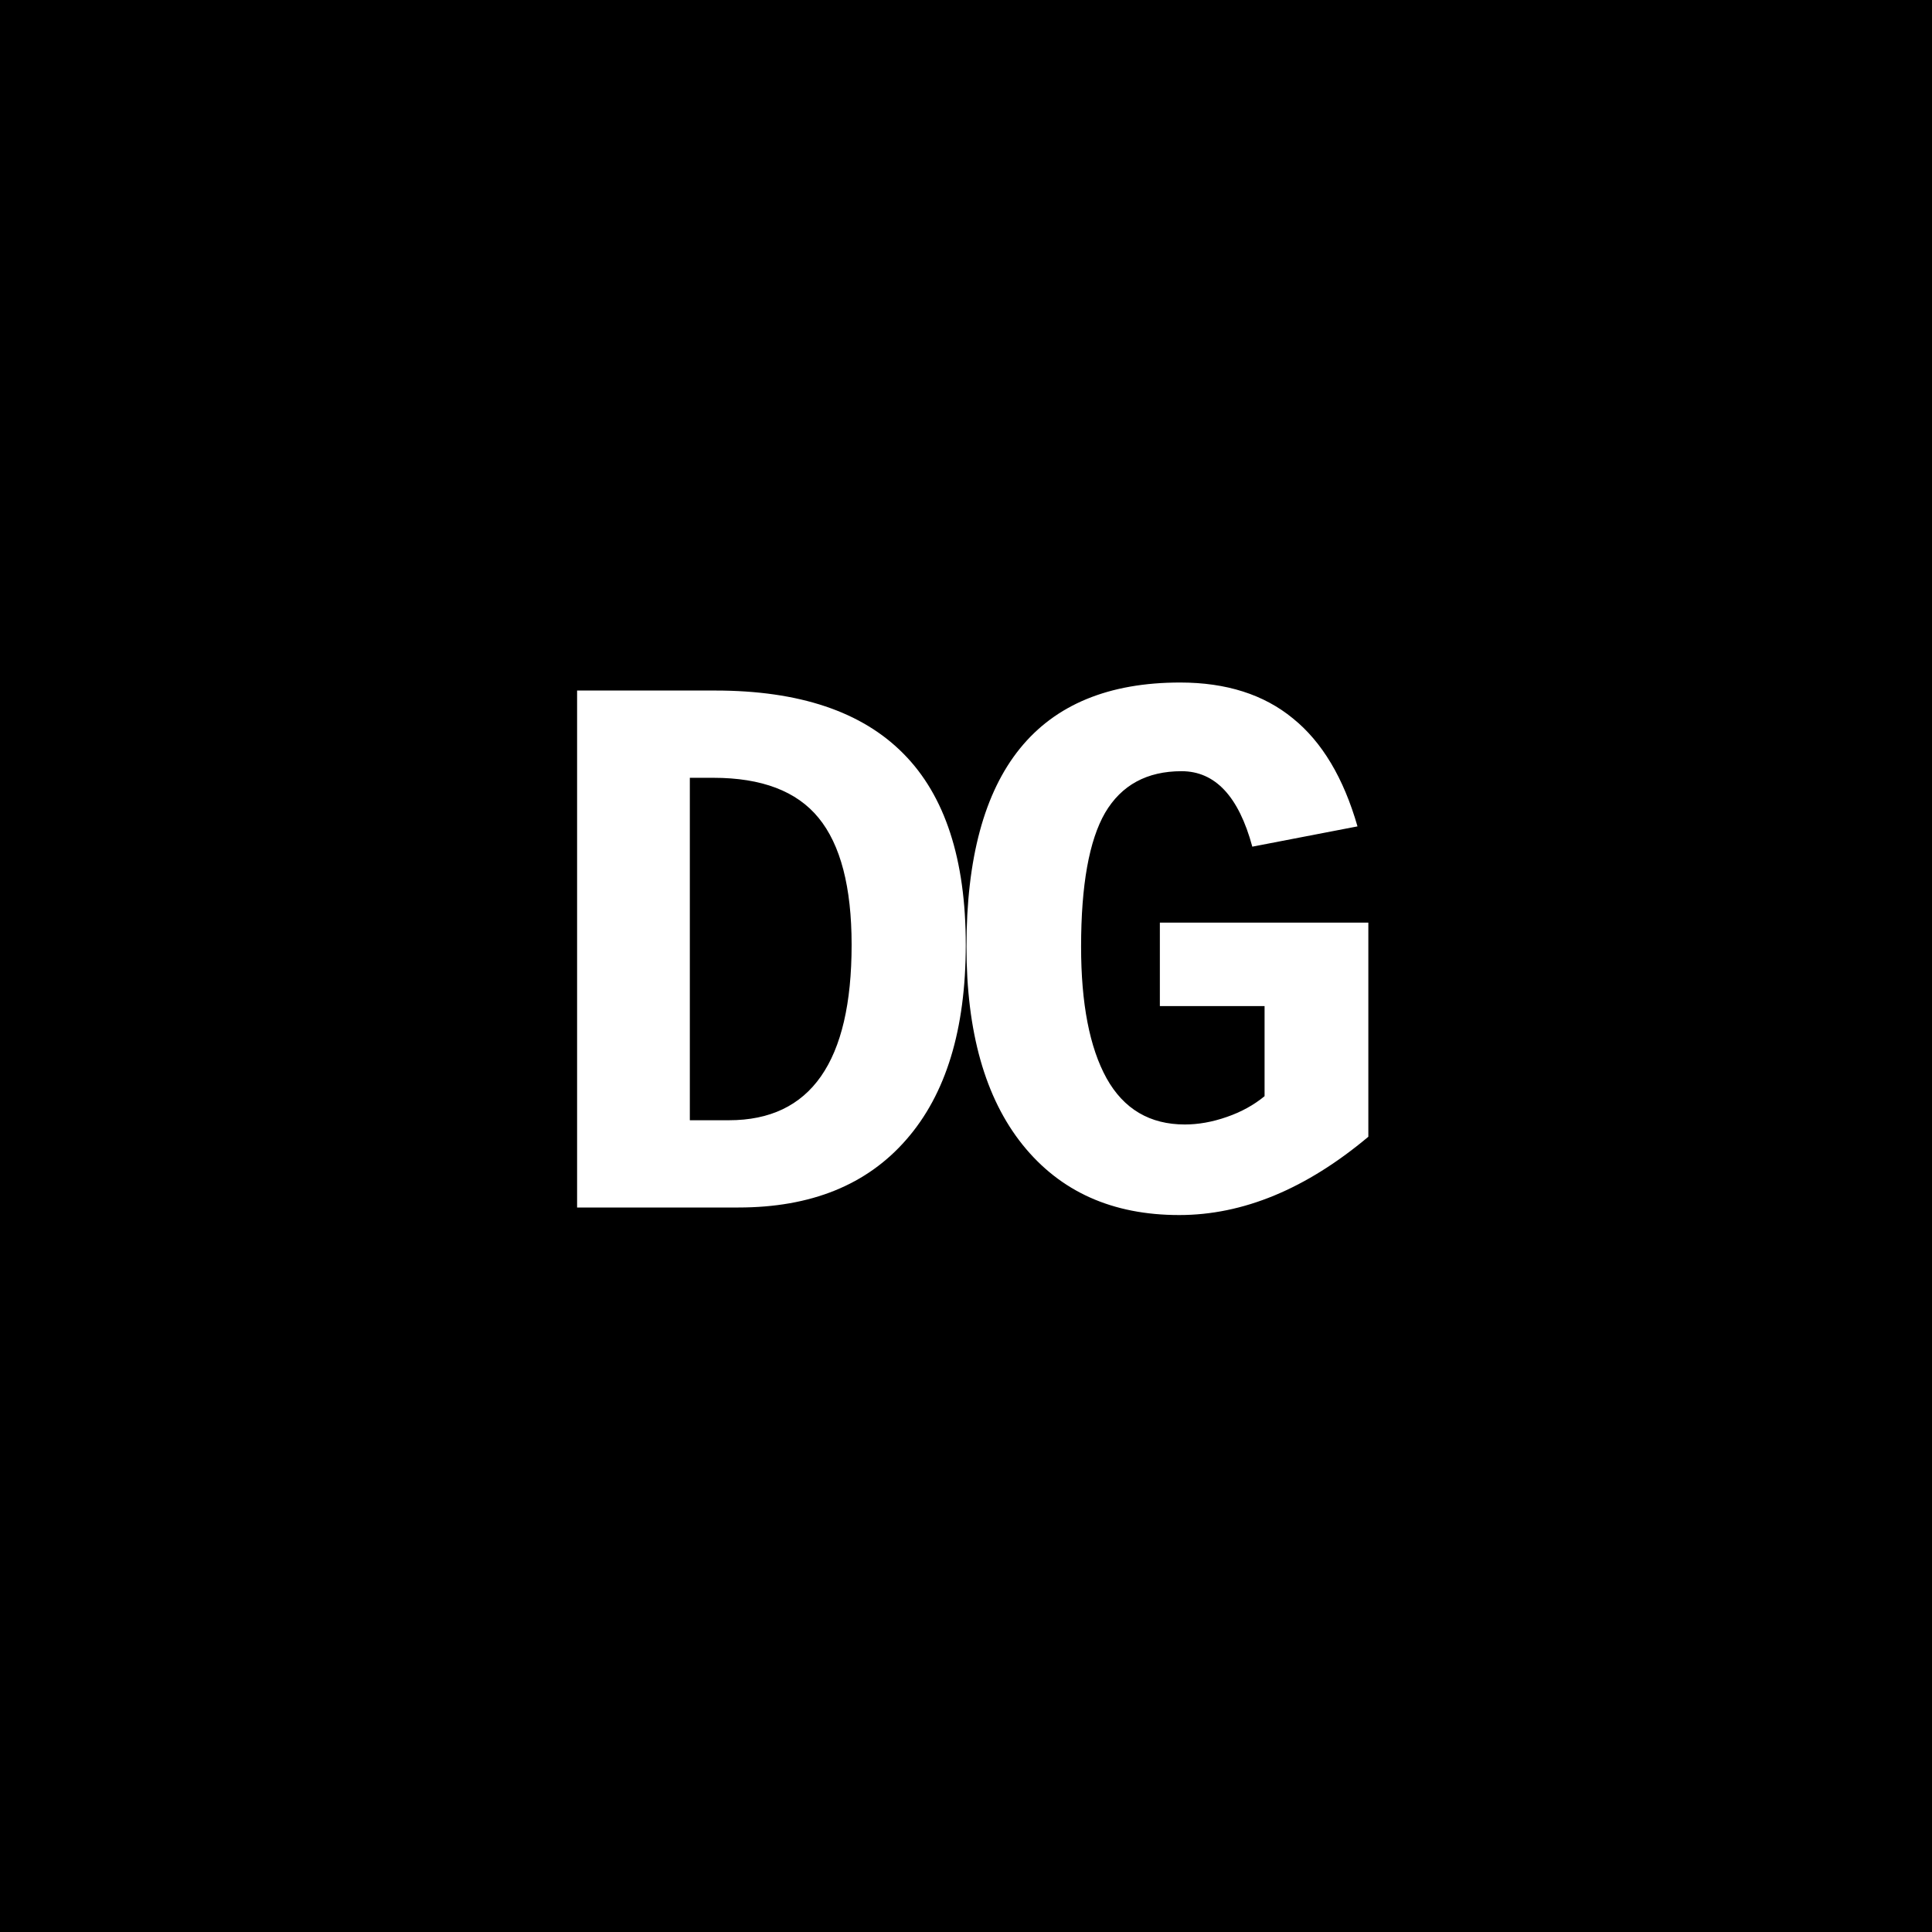
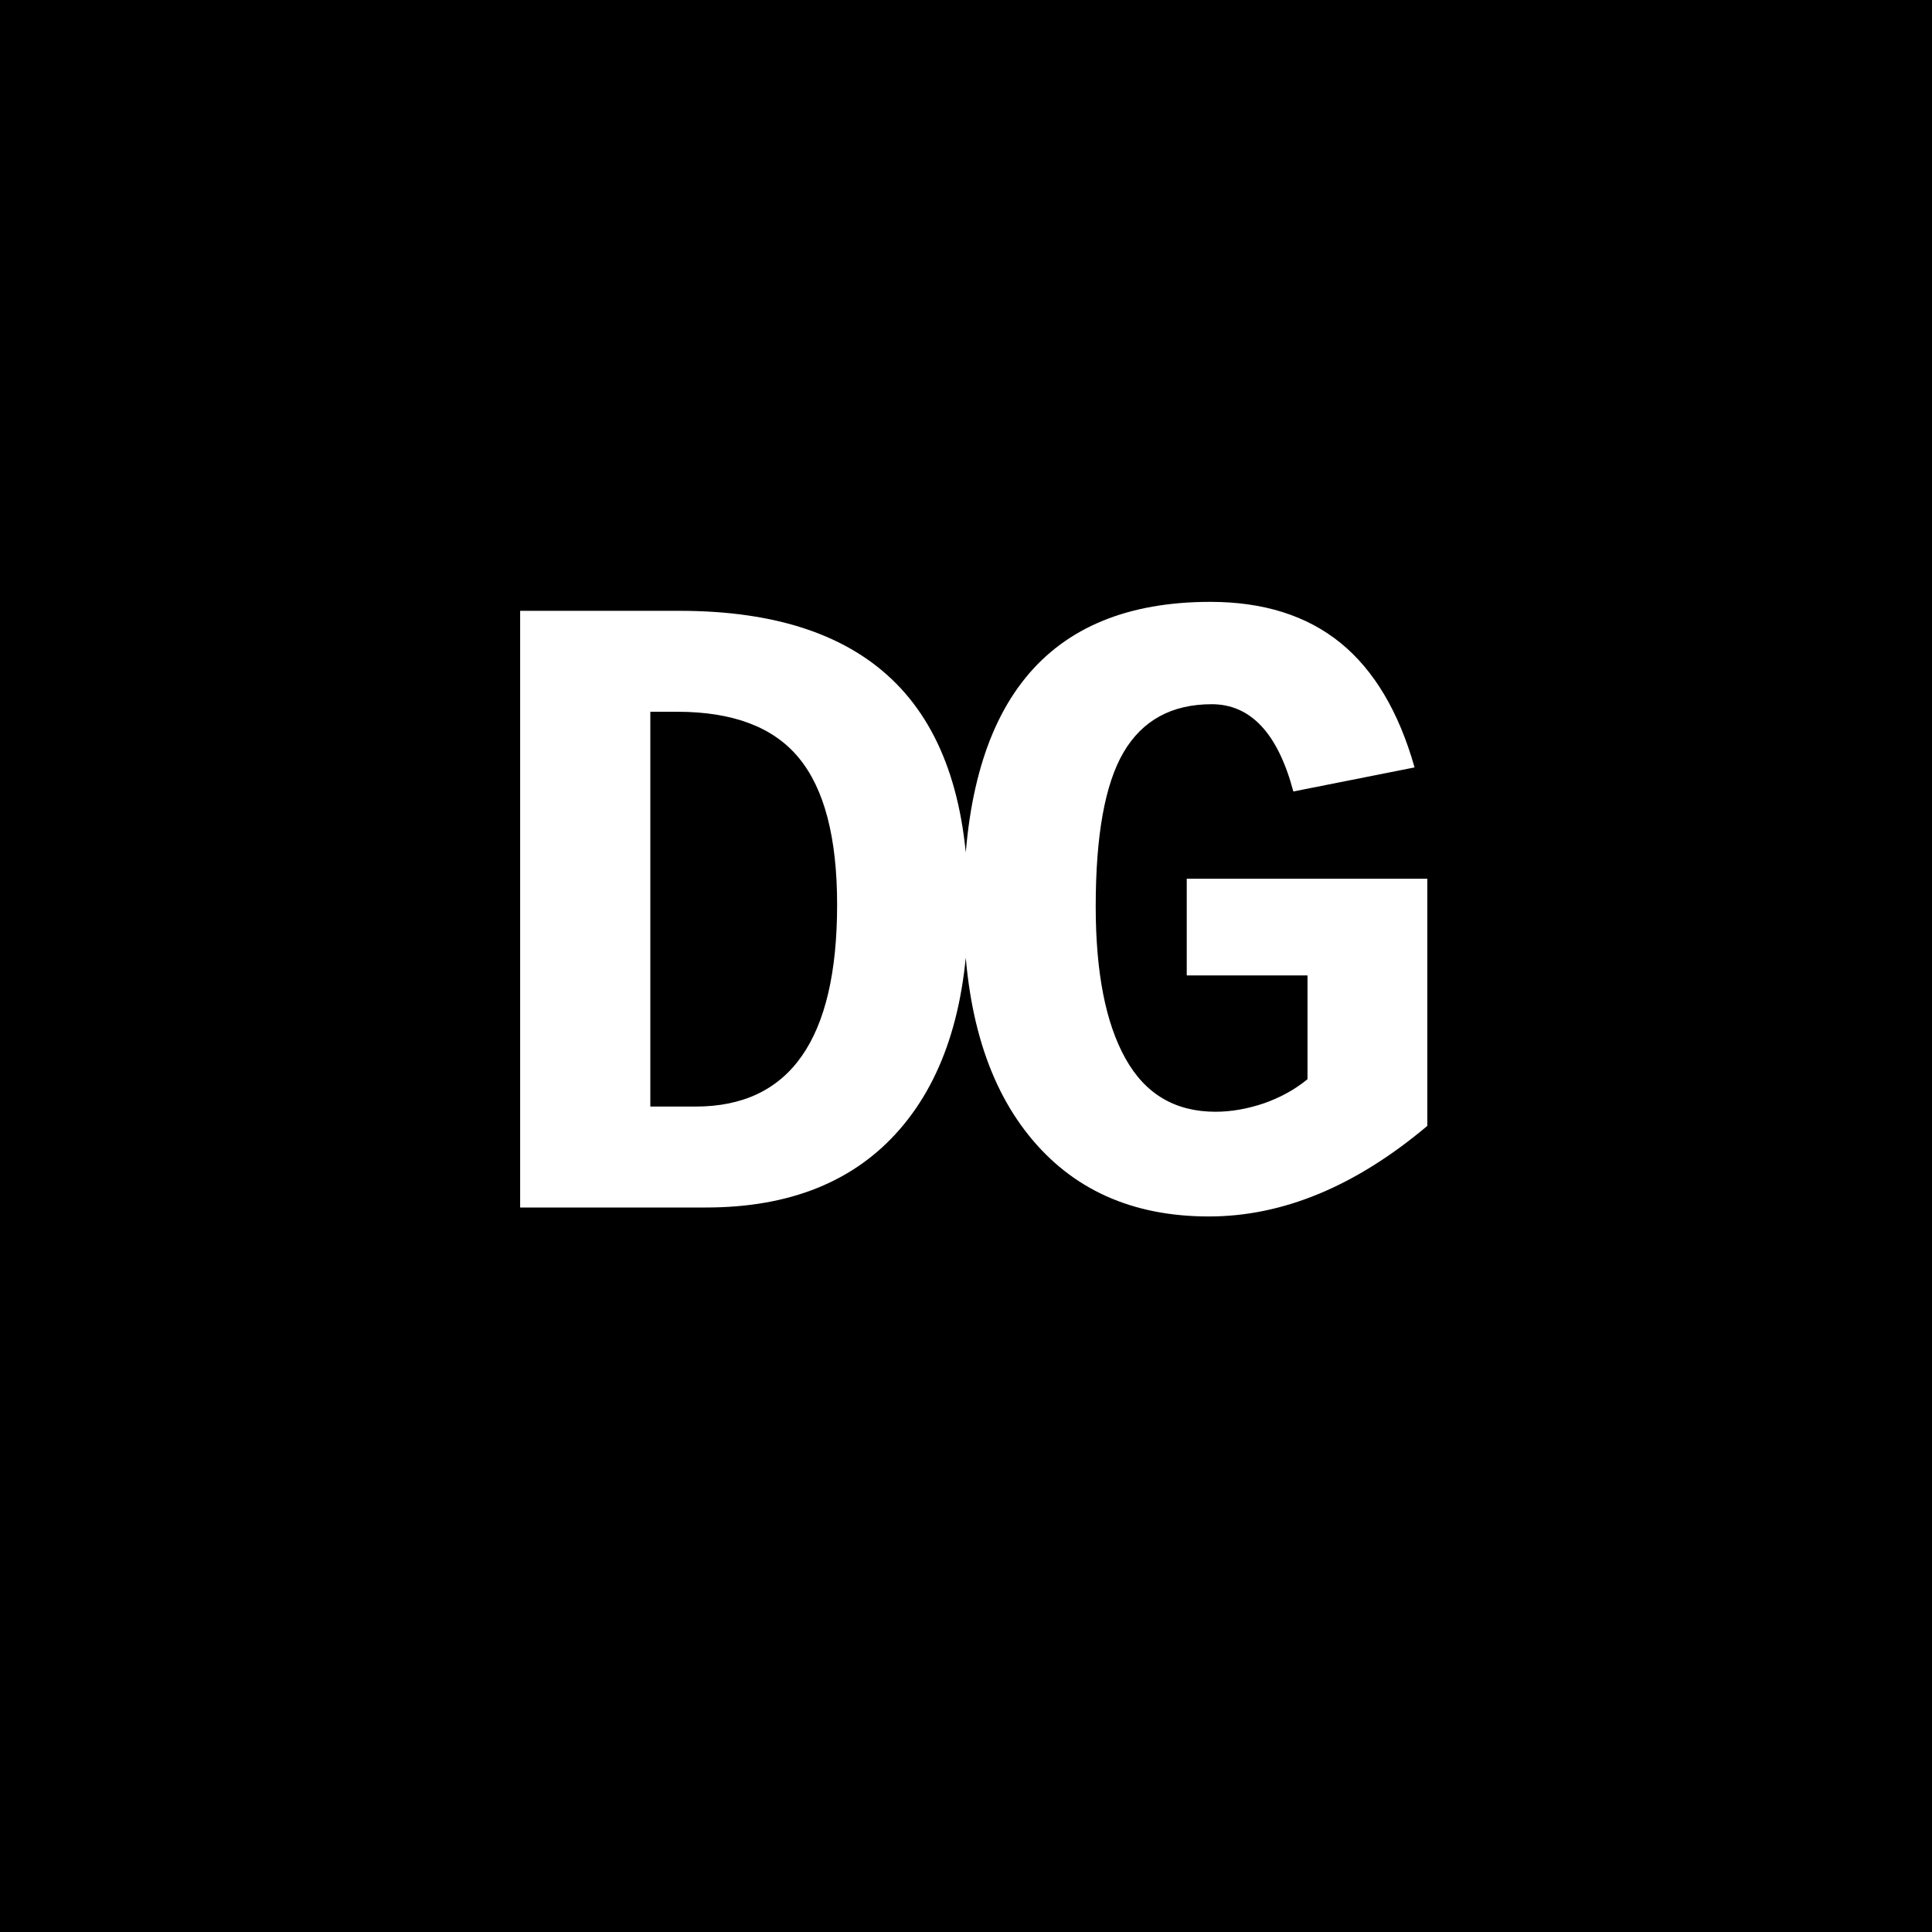
<svg xmlns="http://www.w3.org/2000/svg" viewBox="0 0 64 64">
  <rect width="64" height="64" fill="#000" />
-   <text x="32" y="40" fill="#fff" font-family="Consolas, 'Lucida Console', 'Courier New', monospace" font-size="26" font-weight="700" letter-spacing="-2" text-anchor="middle">DG</text>
+   <text x="32" y="40" fill="#fff" font-family="Consolas, 'Lucida Console', 'Courier New', monospace" font-size="30" font-weight="700" letter-spacing="-2.5" text-anchor="middle">DG</text>
</svg>
